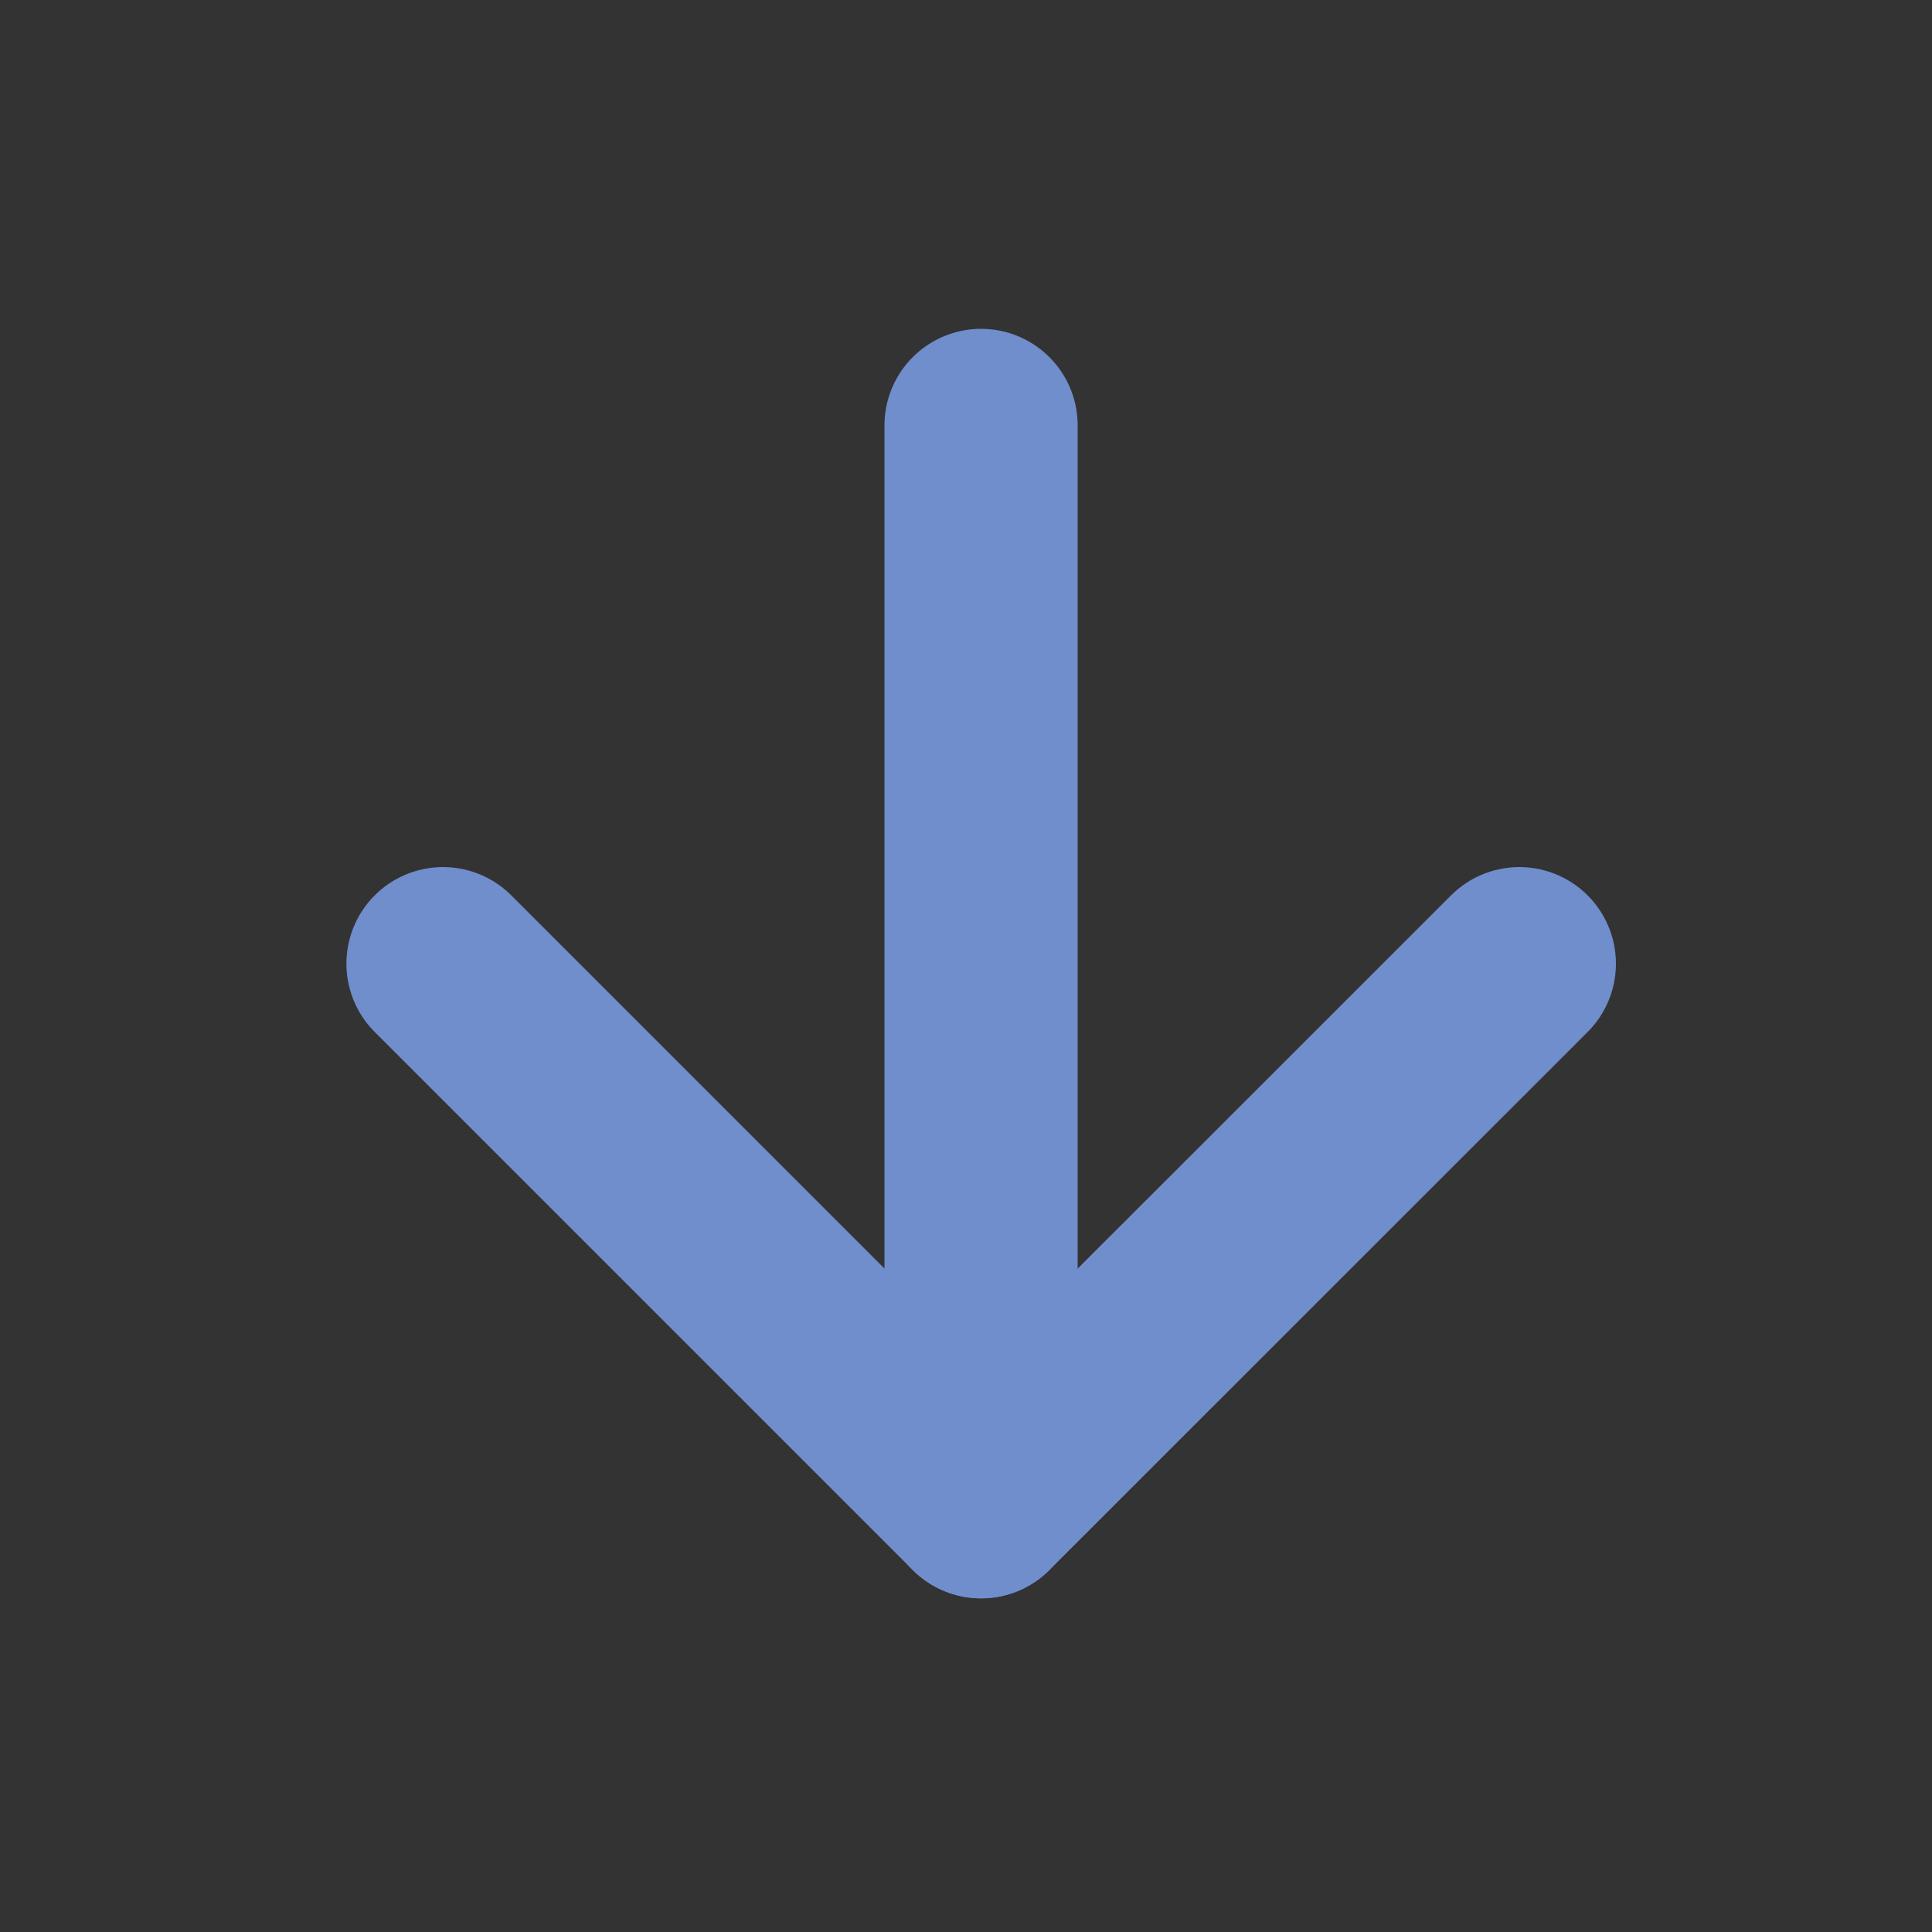
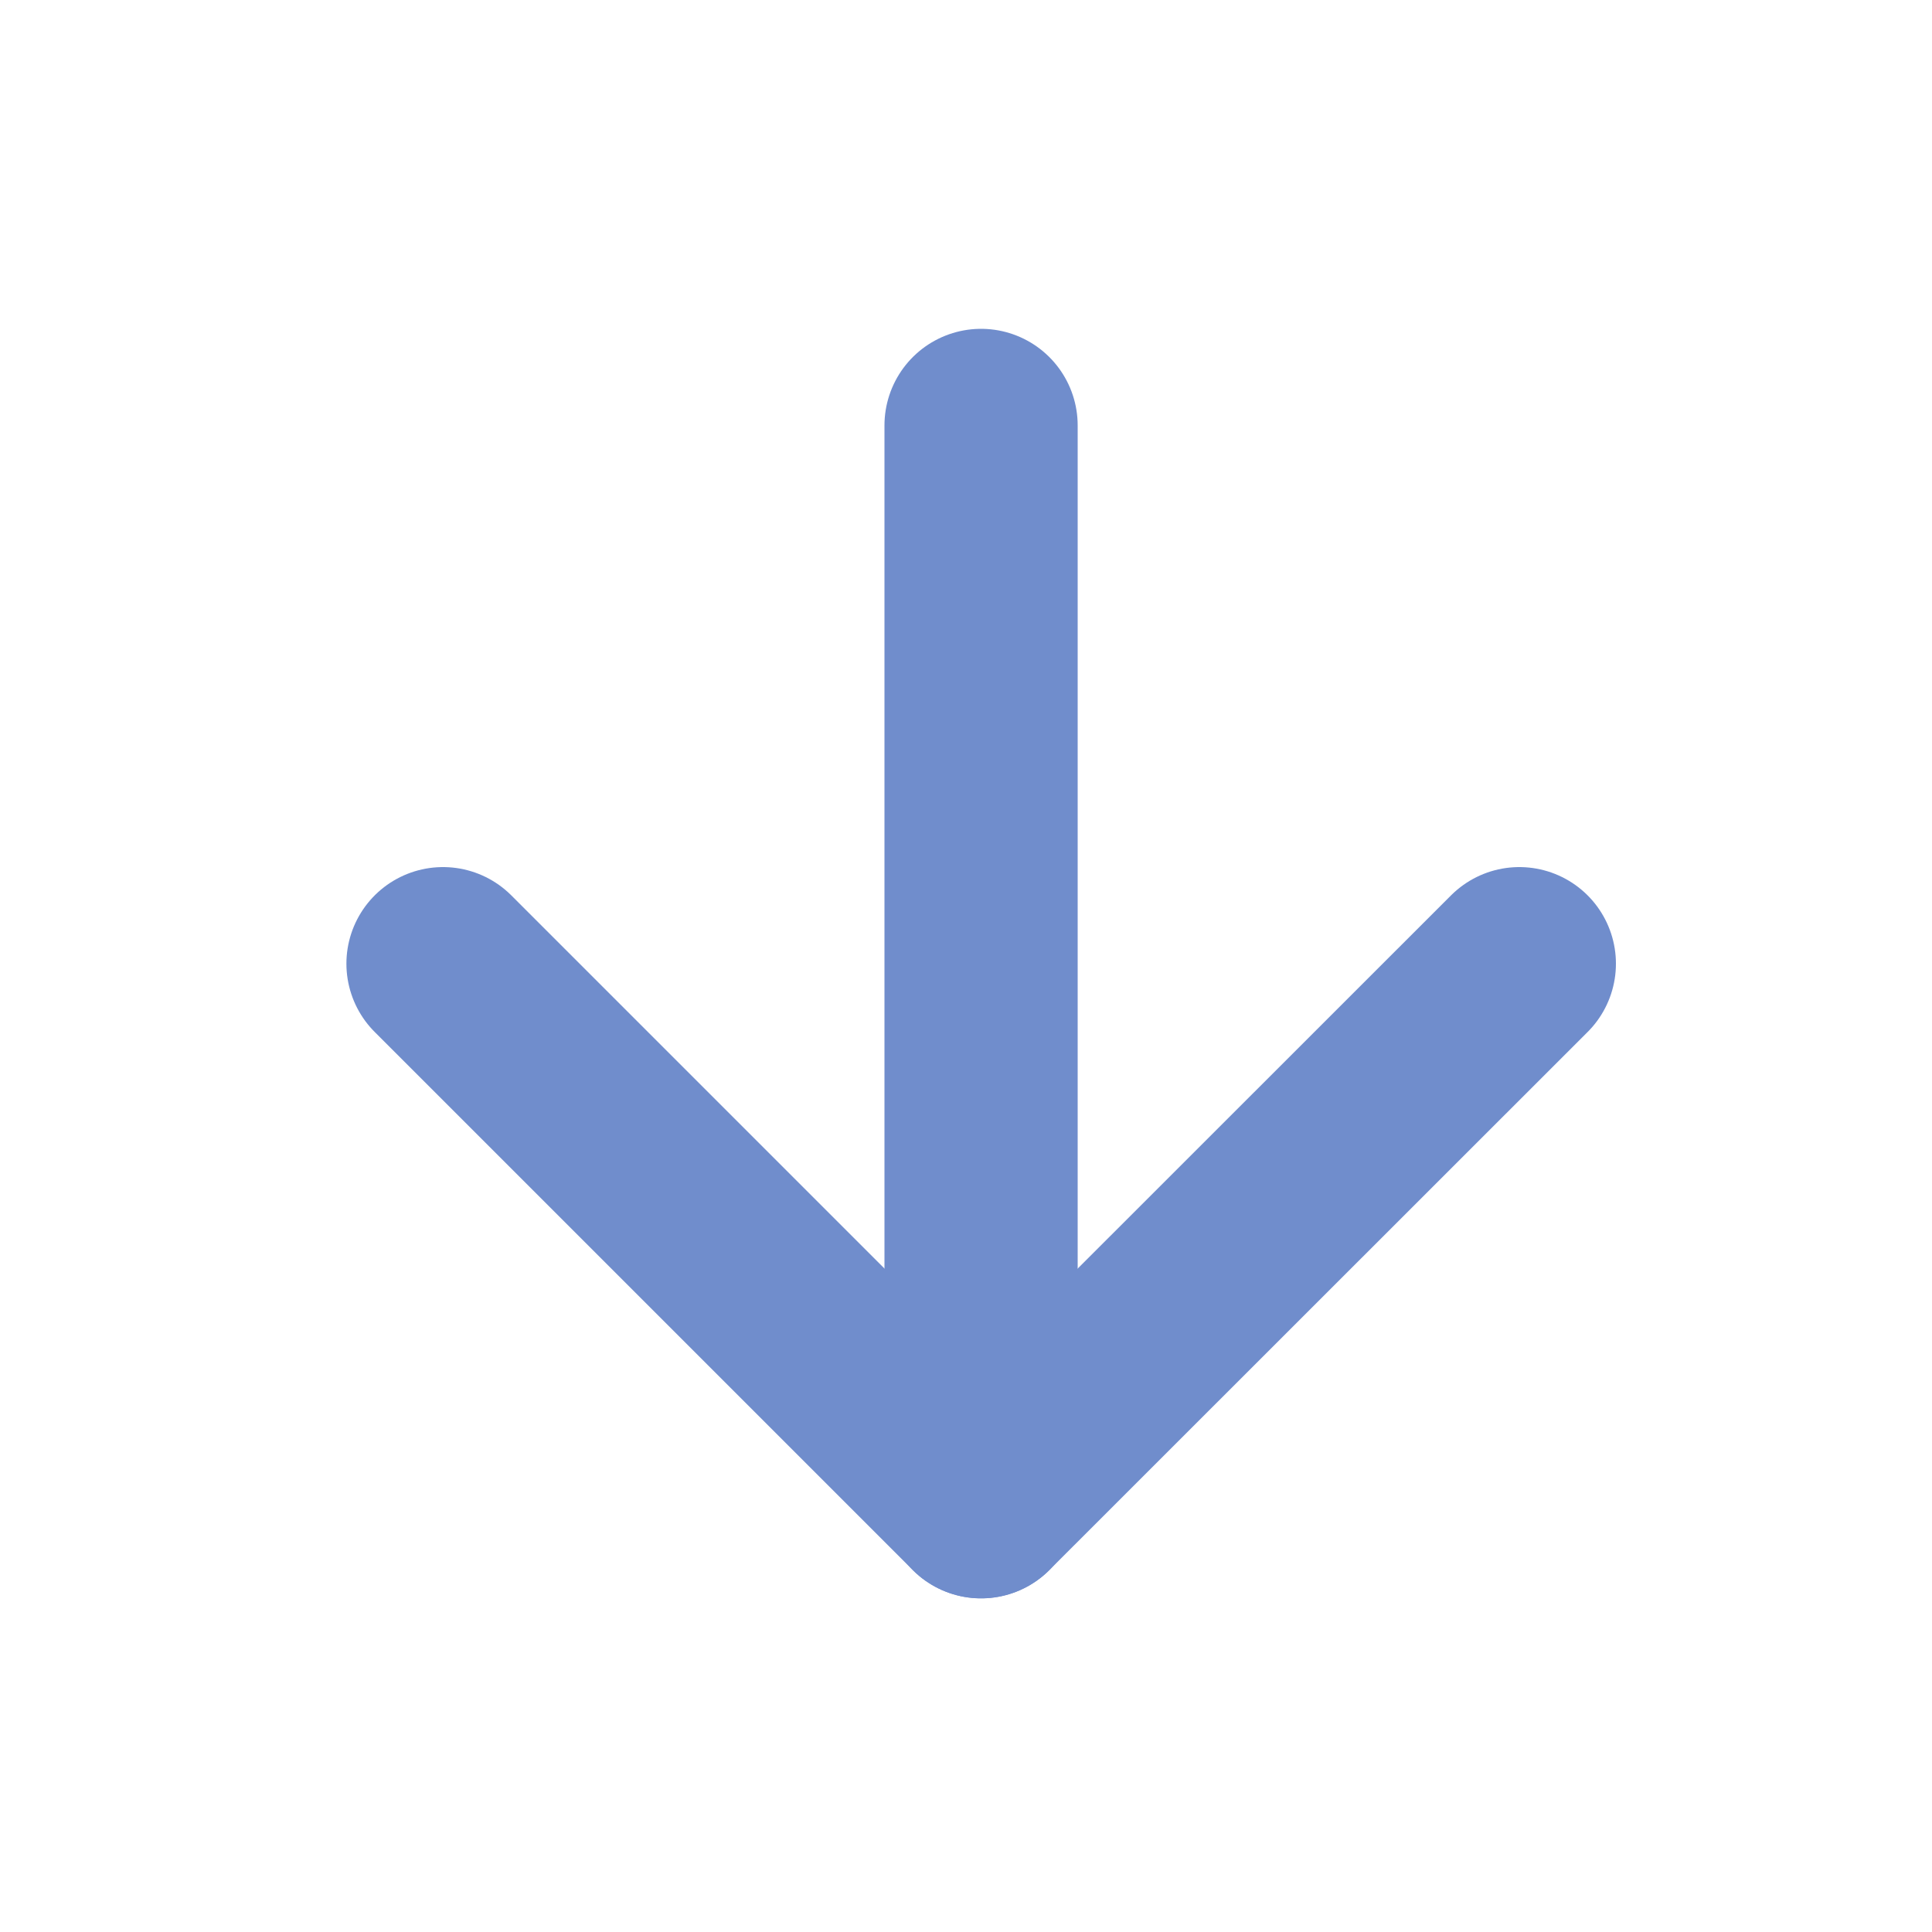
<svg xmlns="http://www.w3.org/2000/svg" width="100" height="100" viewBox="0 0 100 100">
-   <g id="BG">
-     <rect x="-8055.78" y="-8634.49" width="16138.57" height="16138.57" fill="#333" />
-   </g>
  <g id="accent">
    <g>
      <polyline points="78.64 49.88 50.78 77.73 22.93 49.88" fill="none" stroke="#708dcc" stroke-linecap="round" stroke-linejoin="round" stroke-width="10" />
      <line x1="50.78" y1="22.02" x2="50.78" y2="77.73" fill="none" stroke="#708dcc" stroke-linecap="round" stroke-linejoin="round" stroke-width="10" />
    </g>
  </g>
</svg>
